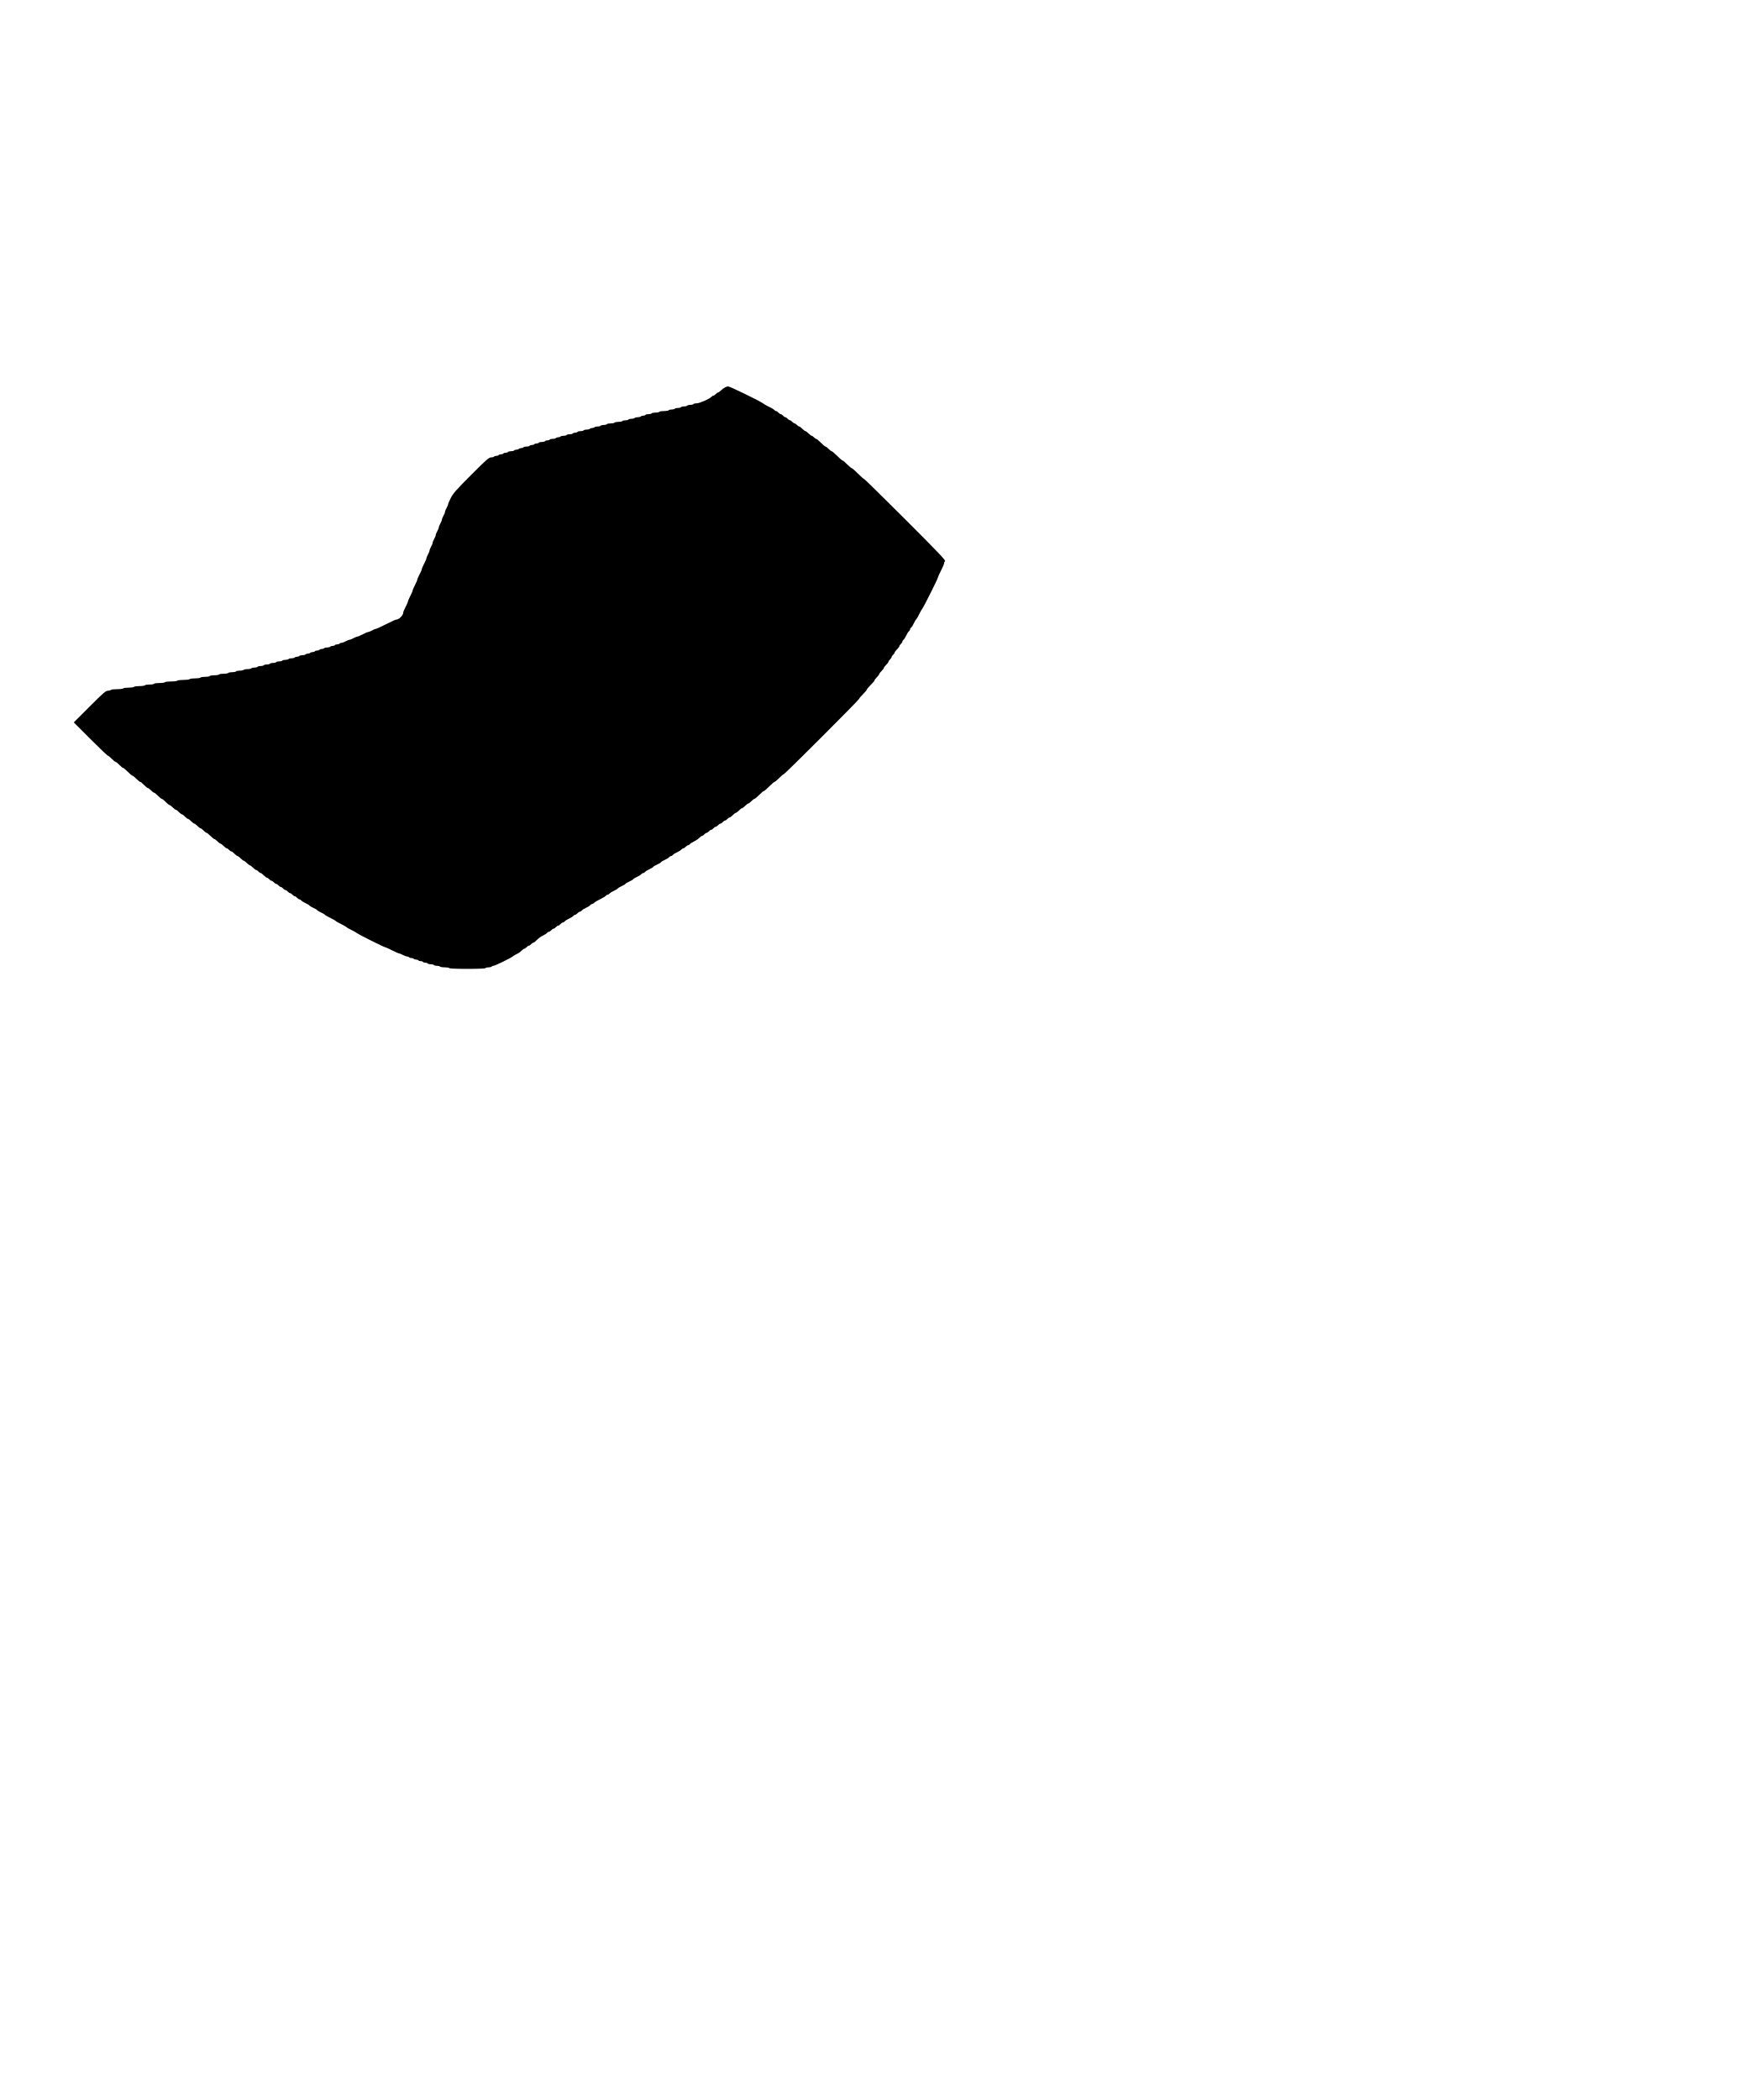
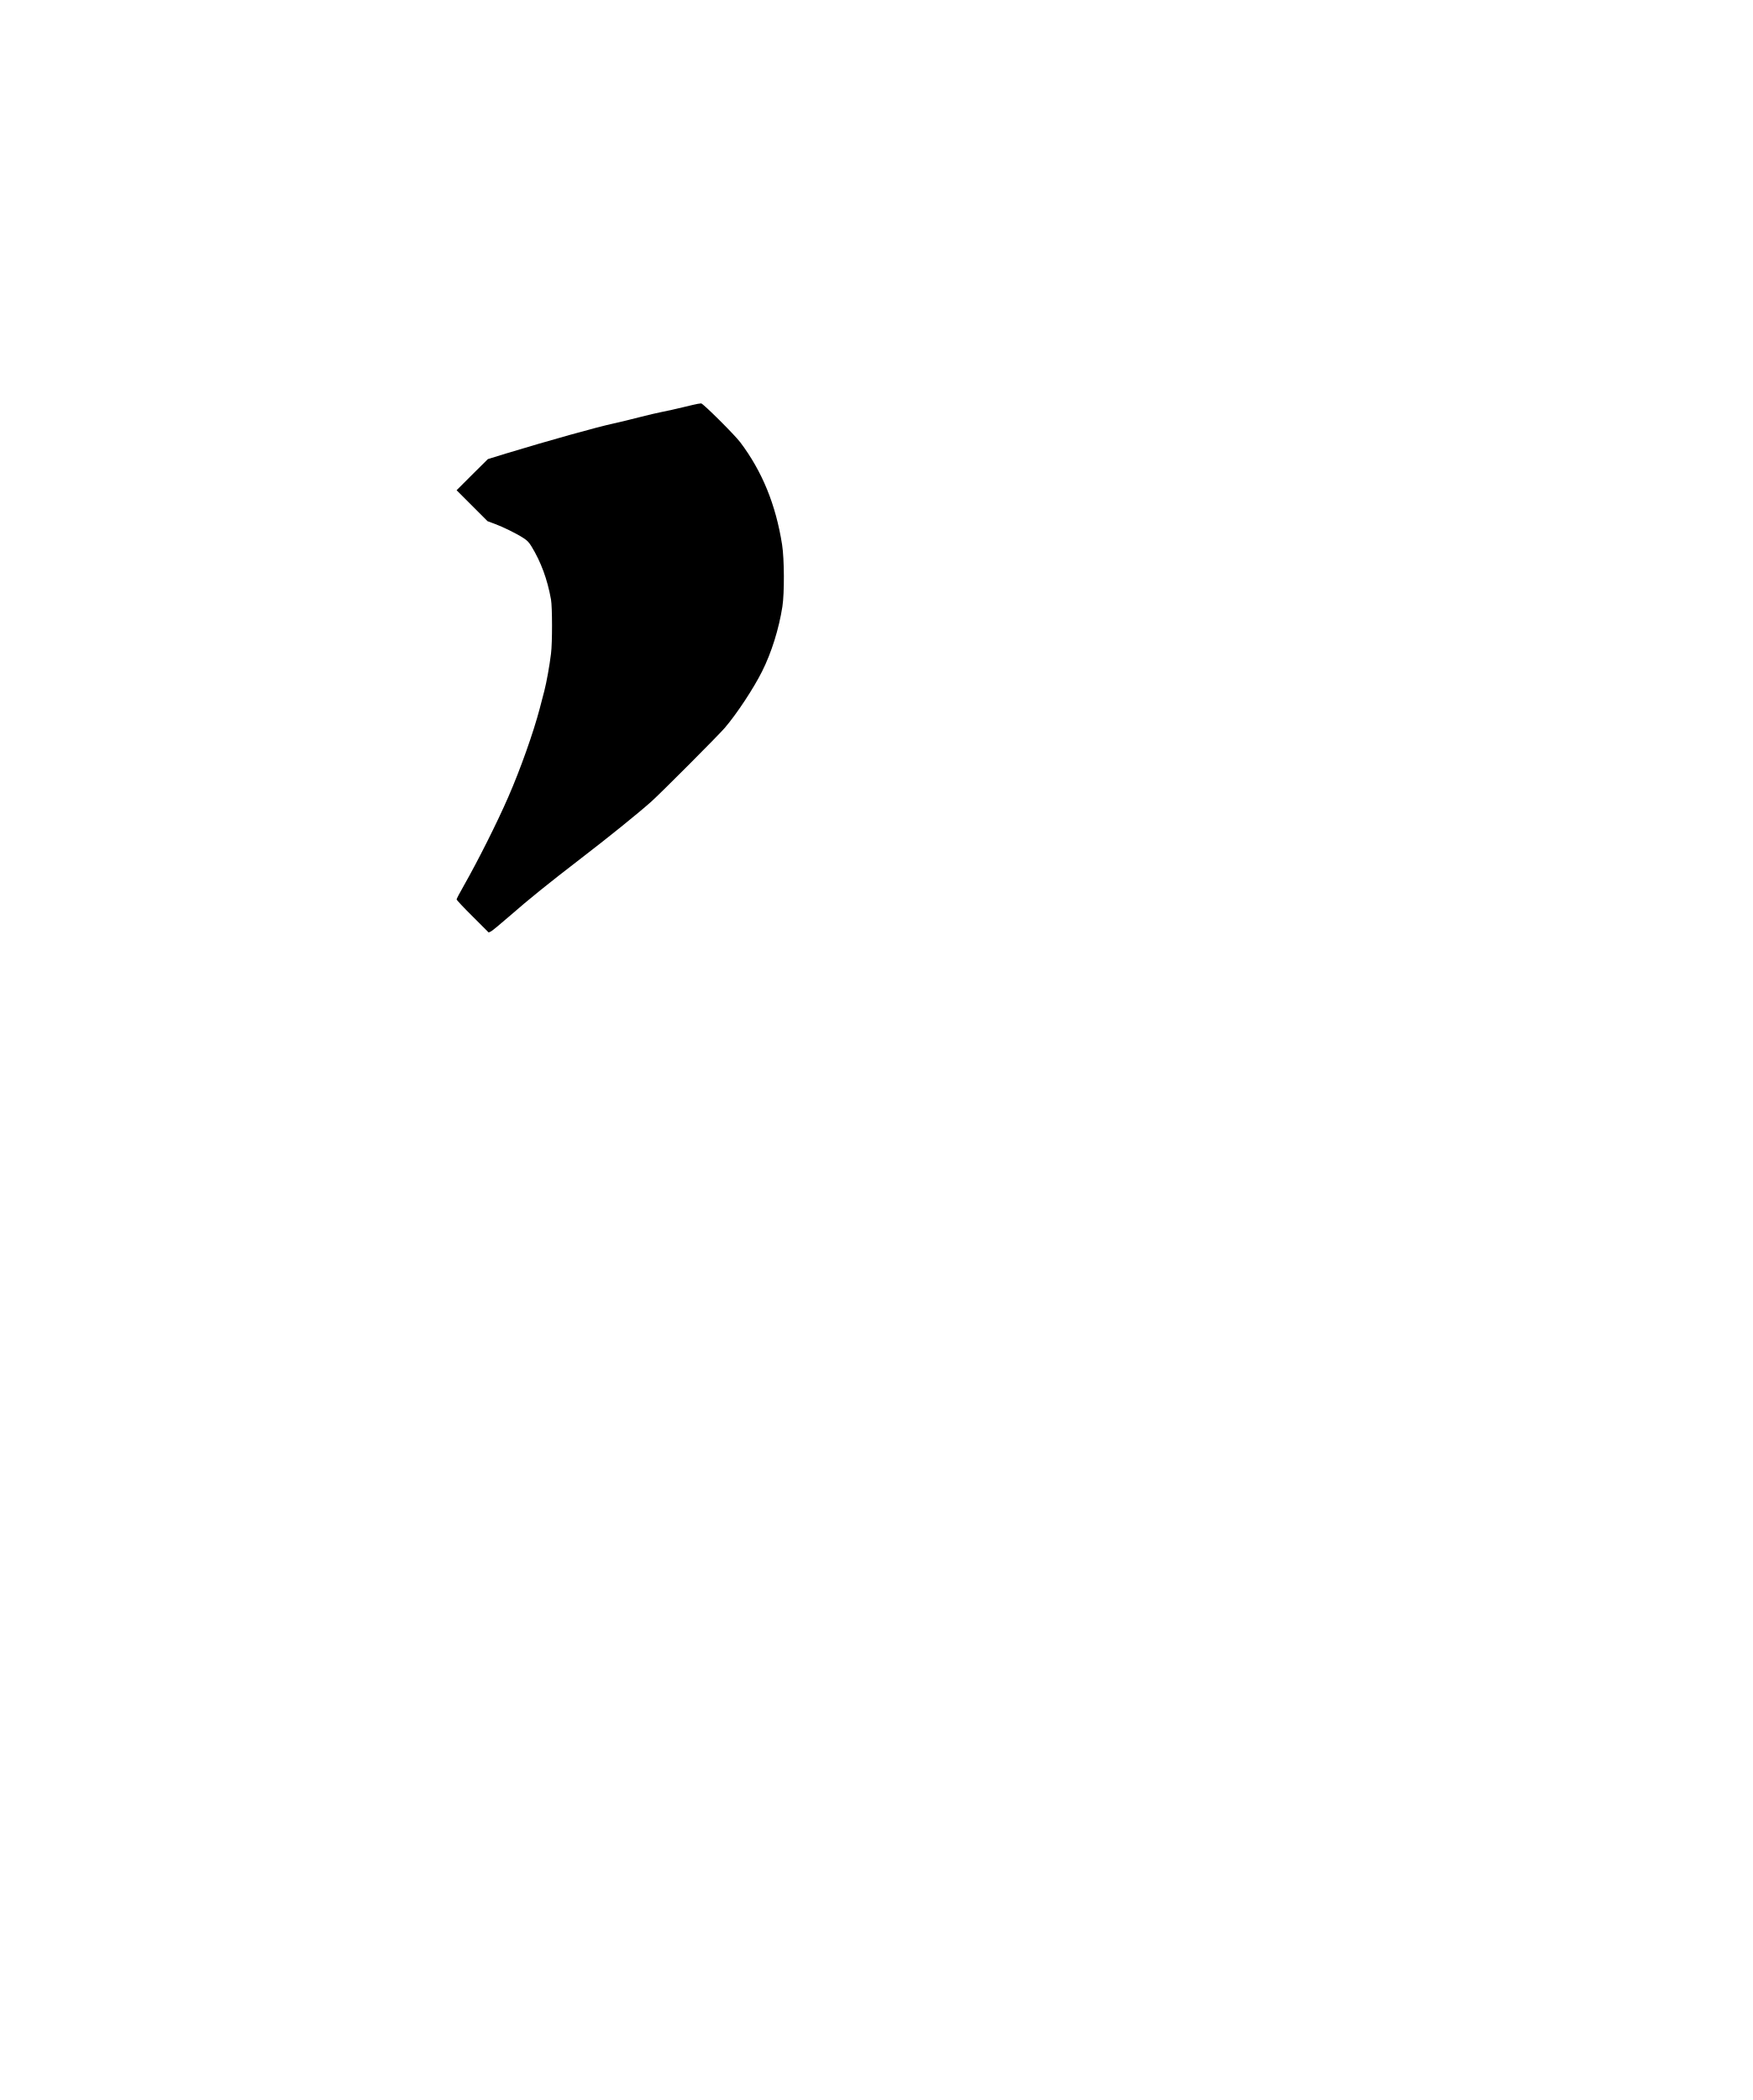
<svg xmlns="http://www.w3.org/2000/svg" version="1.0" width="2268pt" height="2718pt" viewBox="0 0 2268 2718" preserveAspectRatio="xMidYMid meet">
  <g transform="translate(0,2718) scale(0.1,-0.1)" fill="#000000" stroke="none">
-     <path d="M9382 22165 c-13 -7 -36 -24 -51 -39 -15 -14 -32 -26 -37 -26 -6 0 -19 -9 -29 -20 -10 -11 -24 -20 -30 -20 -7 0 -18 -7 -25 -15 -22 -26 -154 -85 -192 -85 -20 0 -40 -4 -43 -10 -3 -5 -21 -10 -40 -10 -19 0 -37 -4 -40 -10 -3 -5 -21 -10 -40 -10 -19 0 -37 -4 -40 -10 -3 -5 -21 -10 -40 -10 -19 0 -37 -4 -40 -10 -3 -5 -21 -10 -40 -10 -19 0 -37 -4 -40 -10 -3 -5 -30 -10 -60 -10 -30 0 -57 -4 -60 -10 -3 -5 -26 -10 -50 -10 -24 0 -47 -4 -50 -10 -3 -5 -21 -10 -40 -10 -19 0 -37 -4 -40 -10 -3 -5 -17 -10 -30 -10 -13 0 -27 -4 -30 -10 -3 -5 -21 -10 -40 -10 -19 0 -37 -4 -40 -10 -3 -5 -21 -10 -40 -10 -19 0 -37 -4 -40 -10 -3 -5 -21 -10 -40 -10 -19 0 -37 -4 -40 -10 -3 -5 -26 -10 -50 -10 -24 0 -47 -4 -50 -10 -3 -5 -26 -10 -50 -10 -24 0 -47 -4 -50 -10 -3 -5 -21 -10 -40 -10 -19 0 -37 -4 -40 -10 -3 -5 -21 -10 -40 -10 -19 0 -37 -4 -40 -10 -3 -5 -17 -10 -30 -10 -13 0 -27 -4 -30 -10 -3 -5 -21 -10 -40 -10 -19 0 -37 -4 -40 -10 -3 -5 -21 -10 -40 -10 -19 0 -37 -4 -40 -10 -3 -5 -17 -10 -30 -10 -13 0 -27 -4 -30 -10 -3 -5 -21 -10 -40 -10 -19 0 -37 -4 -40 -10 -3 -5 -21 -10 -40 -10 -19 0 -37 -4 -40 -10 -3 -5 -17 -10 -30 -10 -13 0 -27 -4 -30 -10 -3 -5 -21 -10 -40 -10 -19 0 -37 -4 -40 -10 -3 -5 -17 -10 -30 -10 -13 0 -27 -4 -30 -10 -3 -5 -21 -10 -40 -10 -19 0 -37 -4 -40 -10 -3 -5 -17 -10 -30 -10 -13 0 -27 -4 -30 -10 -3 -5 -17 -10 -30 -10 -13 0 -27 -4 -30 -10 -3 -5 -21 -10 -40 -10 -19 0 -37 -4 -40 -10 -3 -5 -17 -10 -30 -10 -13 0 -27 -4 -30 -10 -3 -5 -17 -10 -30 -10 -13 0 -27 -4 -30 -10 -3 -5 -21 -10 -40 -10 -19 0 -37 -4 -40 -10 -3 -5 -17 -10 -30 -10 -13 0 -27 -4 -30 -10 -3 -5 -17 -10 -30 -10 -13 0 -27 -4 -30 -10 -3 -5 -17 -10 -30 -10 -13 0 -27 -4 -30 -10 -3 -5 -21 -10 -38 -10 -29 0 -58 -26 -260 -228 -195 -195 -232 -238 -262 -297 -19 -38 -35 -75 -35 -82 0 -7 -9 -28 -20 -48 -11 -20 -20 -42 -20 -50 0 -8 -9 -30 -20 -50 -11 -20 -20 -42 -20 -50 0 -8 -9 -30 -20 -50 -11 -20 -20 -42 -20 -50 0 -8 -9 -30 -20 -50 -11 -20 -20 -42 -20 -50 0 -8 -9 -30 -20 -50 -11 -20 -20 -42 -20 -50 0 -8 -9 -30 -20 -50 -11 -20 -20 -42 -20 -50 0 -8 -9 -30 -20 -50 -11 -20 -20 -42 -20 -49 0 -8 -13 -40 -30 -71 -16 -31 -30 -63 -30 -70 0 -7 -13 -39 -30 -70 -16 -31 -30 -63 -30 -70 0 -7 -13 -39 -30 -70 -16 -31 -30 -63 -30 -70 0 -7 -13 -39 -30 -70 -16 -31 -30 -63 -30 -70 0 -7 -13 -39 -30 -70 -16 -31 -30 -63 -30 -70 0 -39 -56 -95 -94 -95 -7 0 -66 -27 -131 -60 -65 -33 -124 -60 -131 -60 -8 0 -29 -9 -49 -20 -20 -11 -42 -20 -49 -20 -8 0 -40 -13 -71 -30 -31 -16 -63 -30 -71 -30 -7 0 -29 -9 -49 -20 -20 -11 -42 -20 -50 -20 -8 0 -30 -9 -50 -20 -20 -11 -44 -20 -55 -20 -10 0 -22 -4 -25 -10 -3 -5 -17 -10 -30 -10 -13 0 -27 -4 -30 -10 -3 -5 -17 -10 -30 -10 -13 0 -27 -4 -30 -10 -3 -5 -21 -10 -40 -10 -19 0 -37 -4 -40 -10 -3 -5 -17 -10 -30 -10 -13 0 -27 -4 -30 -10 -3 -5 -17 -10 -30 -10 -13 0 -27 -4 -30 -10 -3 -5 -17 -10 -30 -10 -13 0 -27 -4 -30 -10 -3 -5 -17 -10 -30 -10 -13 0 -27 -4 -30 -10 -3 -5 -21 -10 -40 -10 -19 0 -37 -4 -40 -10 -3 -5 -17 -10 -30 -10 -13 0 -27 -4 -30 -10 -3 -5 -21 -10 -40 -10 -19 0 -37 -4 -40 -10 -3 -5 -21 -10 -40 -10 -19 0 -37 -4 -40 -10 -3 -5 -21 -10 -40 -10 -19 0 -37 -4 -40 -10 -3 -5 -21 -10 -40 -10 -19 0 -37 -4 -40 -10 -3 -5 -21 -10 -40 -10 -19 0 -37 -4 -40 -10 -3 -5 -21 -10 -40 -10 -19 0 -37 -4 -40 -10 -3 -5 -21 -10 -40 -10 -19 0 -37 -4 -40 -10 -3 -5 -26 -10 -50 -10 -24 0 -47 -4 -50 -10 -3 -5 -26 -10 -50 -10 -24 0 -47 -4 -50 -10 -3 -5 -26 -10 -50 -10 -24 0 -47 -4 -50 -10 -3 -5 -30 -10 -60 -10 -30 0 -57 -4 -60 -10 -3 -5 -30 -10 -60 -10 -30 0 -57 -4 -60 -10 -3 -5 -30 -10 -60 -10 -30 0 -57 -4 -60 -10 -3 -5 -35 -10 -70 -10 -35 0 -67 -4 -70 -10 -3 -5 -39 -10 -80 -10 -41 0 -77 -4 -80 -10 -3 -5 -39 -10 -80 -10 -41 0 -77 -4 -80 -10 -3 -5 -35 -10 -70 -10 -35 0 -67 -4 -70 -10 -3 -5 -30 -10 -60 -10 -30 0 -57 -4 -60 -10 -3 -5 -35 -10 -70 -10 -35 0 -67 -4 -70 -10 -3 -5 -35 -10 -70 -10 -35 0 -67 -4 -70 -10 -3 -5 -39 -10 -80 -10 -41 0 -77 -4 -80 -10 -3 -5 -21 -10 -38 -10 -28 0 -56 -24 -237 -205 l-205 -205 215 -215 c118 -118 220 -215 225 -215 6 0 29 -18 50 -40 21 -22 44 -40 50 -40 6 0 29 -18 50 -40 21 -22 44 -40 50 -40 6 0 33 -23 60 -50 27 -28 54 -50 60 -50 6 0 29 -18 50 -40 21 -22 44 -40 50 -40 6 0 29 -18 50 -40 21 -22 44 -40 50 -40 6 0 24 -13 40 -30 16 -16 34 -30 40 -30 6 0 29 -18 50 -40 21 -22 44 -40 50 -40 6 0 29 -18 50 -40 21 -22 44 -40 50 -40 6 0 24 -13 40 -30 16 -16 34 -30 40 -30 6 0 24 -13 40 -30 16 -16 34 -30 40 -30 6 0 24 -13 40 -30 16 -16 34 -30 40 -30 6 0 24 -13 40 -30 16 -16 34 -30 40 -30 6 0 24 -13 40 -30 16 -16 34 -30 40 -30 6 0 24 -13 40 -30 16 -16 34 -30 40 -30 6 0 29 -18 50 -40 21 -22 44 -40 50 -40 6 0 24 -14 40 -30 16 -16 34 -30 40 -30 6 0 24 -14 40 -30 16 -17 34 -30 40 -30 7 0 20 -9 30 -20 10 -11 23 -20 30 -20 6 0 24 -13 40 -30 16 -16 34 -30 40 -30 6 0 24 -13 40 -30 16 -16 34 -30 40 -30 6 0 24 -14 40 -30 16 -16 34 -30 40 -30 6 0 24 -14 40 -30 16 -16 34 -30 40 -30 7 0 20 -9 30 -20 10 -11 23 -20 30 -20 6 0 24 -13 40 -30 16 -16 34 -30 40 -30 7 0 20 -9 30 -20 10 -11 23 -20 30 -20 7 0 20 -9 30 -20 10 -11 23 -20 30 -20 7 0 20 -9 30 -20 10 -11 23 -20 30 -20 7 0 20 -9 30 -20 10 -11 23 -20 30 -20 7 0 20 -9 30 -20 10 -11 23 -20 30 -20 7 0 20 -9 30 -20 10 -11 23 -20 30 -20 7 0 20 -9 30 -20 10 -11 24 -20 30 -20 7 0 18 -7 25 -15 7 -9 33 -25 56 -35 24 -11 46 -24 49 -30 3 -6 26 -19 50 -30 24 -11 47 -24 50 -30 3 -6 26 -19 50 -30 24 -11 46 -24 50 -30 3 -5 35 -23 70 -40 35 -17 67 -35 70 -40 3 -5 35 -23 70 -40 35 -17 67 -35 70 -40 3 -5 31 -21 63 -36 31 -15 65 -34 74 -42 22 -18 349 -182 364 -182 6 0 46 -18 89 -40 43 -22 84 -40 91 -40 7 0 29 -9 49 -20 20 -11 44 -20 55 -20 10 0 22 -4 25 -10 3 -5 17 -10 30 -10 13 0 27 -4 30 -10 3 -5 17 -10 30 -10 13 0 27 -4 30 -10 3 -5 17 -10 30 -10 13 0 27 -4 30 -10 3 -5 17 -10 30 -10 13 0 27 -4 30 -10 3 -5 21 -10 40 -10 19 0 37 -4 40 -10 3 -5 21 -10 40 -10 19 0 37 -4 40 -10 3 -5 30 -10 60 -10 30 0 57 -4 60 -10 4 -6 93 -10 235 -10 142 0 231 4 235 10 3 6 21 10 40 10 19 0 37 5 40 10 3 6 14 10 23 10 20 0 224 100 250 122 9 8 33 22 52 31 19 8 46 27 59 41 14 14 30 26 36 26 7 0 20 9 30 20 10 11 23 20 30 20 7 0 20 9 30 20 10 11 23 20 30 20 6 0 27 16 46 36 18 19 52 44 75 54 22 11 47 26 54 35 7 8 18 15 25 15 6 0 20 9 30 20 10 11 23 20 30 20 7 0 20 9 30 20 10 11 23 20 30 20 7 0 20 9 30 20 10 11 24 20 30 20 7 0 18 7 25 15 7 9 32 25 55 35 23 10 48 26 55 35 7 8 18 15 25 15 6 0 20 9 30 20 10 11 24 20 30 20 7 0 18 7 25 15 7 9 32 25 55 35 23 10 48 26 55 35 7 8 18 15 25 15 7 0 18 7 25 15 7 8 41 29 75 45 34 16 68 37 75 45 7 8 18 15 25 15 7 0 18 7 25 15 7 9 33 25 56 35 24 11 46 24 49 30 3 6 26 19 50 30 24 11 47 24 50 30 3 6 26 19 50 30 24 11 47 24 50 30 3 6 25 19 49 30 23 10 49 26 56 35 7 8 18 15 25 15 7 0 18 7 25 15 7 9 33 25 56 35 24 11 46 24 49 30 3 6 26 19 50 30 24 11 47 24 50 30 3 6 25 19 49 30 23 10 49 26 56 35 7 8 18 15 25 15 7 0 18 7 25 15 7 9 32 25 55 35 23 10 48 26 55 35 7 8 18 15 25 15 6 0 20 9 30 20 10 11 24 20 30 20 7 0 18 7 25 15 7 9 32 24 54 35 23 10 52 30 65 44 14 14 30 26 36 26 7 0 20 9 30 20 10 11 23 20 30 20 7 0 20 9 30 20 10 11 23 20 30 20 7 0 20 9 30 20 10 11 23 20 30 20 7 0 20 9 30 20 10 11 23 20 30 20 7 0 20 9 30 20 10 11 23 20 30 20 7 0 20 9 30 20 10 11 23 20 30 20 6 0 24 14 40 30 16 17 34 30 40 30 6 0 24 14 40 30 16 17 34 30 40 30 6 0 24 14 40 30 16 17 34 30 40 30 6 0 24 14 40 30 16 17 34 30 40 30 6 0 33 23 60 50 27 28 54 50 60 50 6 0 37 27 70 60 33 33 64 60 70 60 6 0 33 23 60 50 27 28 54 50 60 50 13 0 975 962 975 975 0 6 23 33 50 60 28 27 50 54 50 60 0 6 23 33 50 60 28 27 50 54 50 60 0 6 14 24 30 40 17 16 30 34 30 40 0 6 14 24 30 40 17 16 30 34 30 40 0 6 14 24 30 40 17 16 30 34 30 40 0 7 9 20 20 30 11 10 20 23 20 30 0 7 9 20 20 30 11 10 20 23 20 30 0 6 14 24 30 40 17 16 30 34 30 40 0 7 9 20 20 30 11 10 20 24 20 30 0 7 7 18 15 25 9 7 25 32 35 55 10 23 26 48 35 55 8 7 15 18 15 25 0 7 7 18 15 25 9 7 25 33 35 56 11 24 24 45 29 49 5 3 22 31 37 63 15 31 34 65 42 74 18 22 202 389 202 404 0 6 18 46 40 89 22 43 40 85 40 94 0 10 6 23 12 29 10 10 -99 124 -512 537 -289 289 -530 525 -535 525 -6 0 -42 32 -80 70 -38 39 -74 70 -80 70 -6 0 -33 23 -60 50 -27 28 -54 50 -60 50 -6 0 -37 27 -70 60 -33 33 -64 60 -70 60 -6 0 -24 14 -40 30 -16 17 -34 30 -40 30 -6 0 -33 23 -60 50 -27 28 -54 50 -61 50 -6 0 -19 9 -29 20 -10 11 -23 20 -30 20 -6 0 -24 14 -40 30 -16 17 -34 30 -40 30 -6 0 -24 14 -40 30 -16 17 -34 30 -40 30 -7 0 -20 9 -30 20 -10 11 -23 20 -30 20 -7 0 -20 9 -30 20 -10 11 -23 20 -30 20 -7 0 -20 9 -30 20 -10 11 -23 20 -30 20 -7 0 -20 9 -30 20 -10 11 -23 20 -30 20 -7 0 -20 9 -30 20 -10 11 -24 20 -30 20 -7 0 -18 7 -25 15 -7 8 -37 27 -69 41 -31 15 -64 34 -73 42 -31 26 -432 222 -453 221 -11 -1 -30 -7 -43 -14z" />
+     <path d="M9030 21953 c-14 -2 -99 -22 -190 -44 -91 -22 -210 -49 -265 -59 -55 -10 -190 -42 -299 -70 -110 -29 -258 -64 -330 -80 -222 -48 -834 -219 -1401 -391 l-230 -71 -203 -201 -202 -202 200 -200 201 -201 92 -34 c106 -39 286 -127 374 -185 47 -30 70 -55 101 -105 124 -203 207 -427 254 -690 17 -99 18 -557 0 -700 -19 -156 -58 -372 -86 -480 -13 -52 -40 -156 -60 -230 -80 -306 -252 -791 -406 -1143 -147 -338 -392 -825 -581 -1158 -49 -85 -89 -162 -89 -170 0 -8 93 -107 208 -221 l207 -207 32 15 c17 9 129 102 250 207 234 205 489 411 913 737 357 274 731 576 910 735 120 107 868 857 952 955 157 184 371 509 482 730 123 246 218 551 263 840 27 175 25 615 -4 800 -81 517 -257 948 -541 1325 -75 99 -483 505 -507 504 -11 -1 -31 -4 -45 -6z" />
  </g>
</svg>
